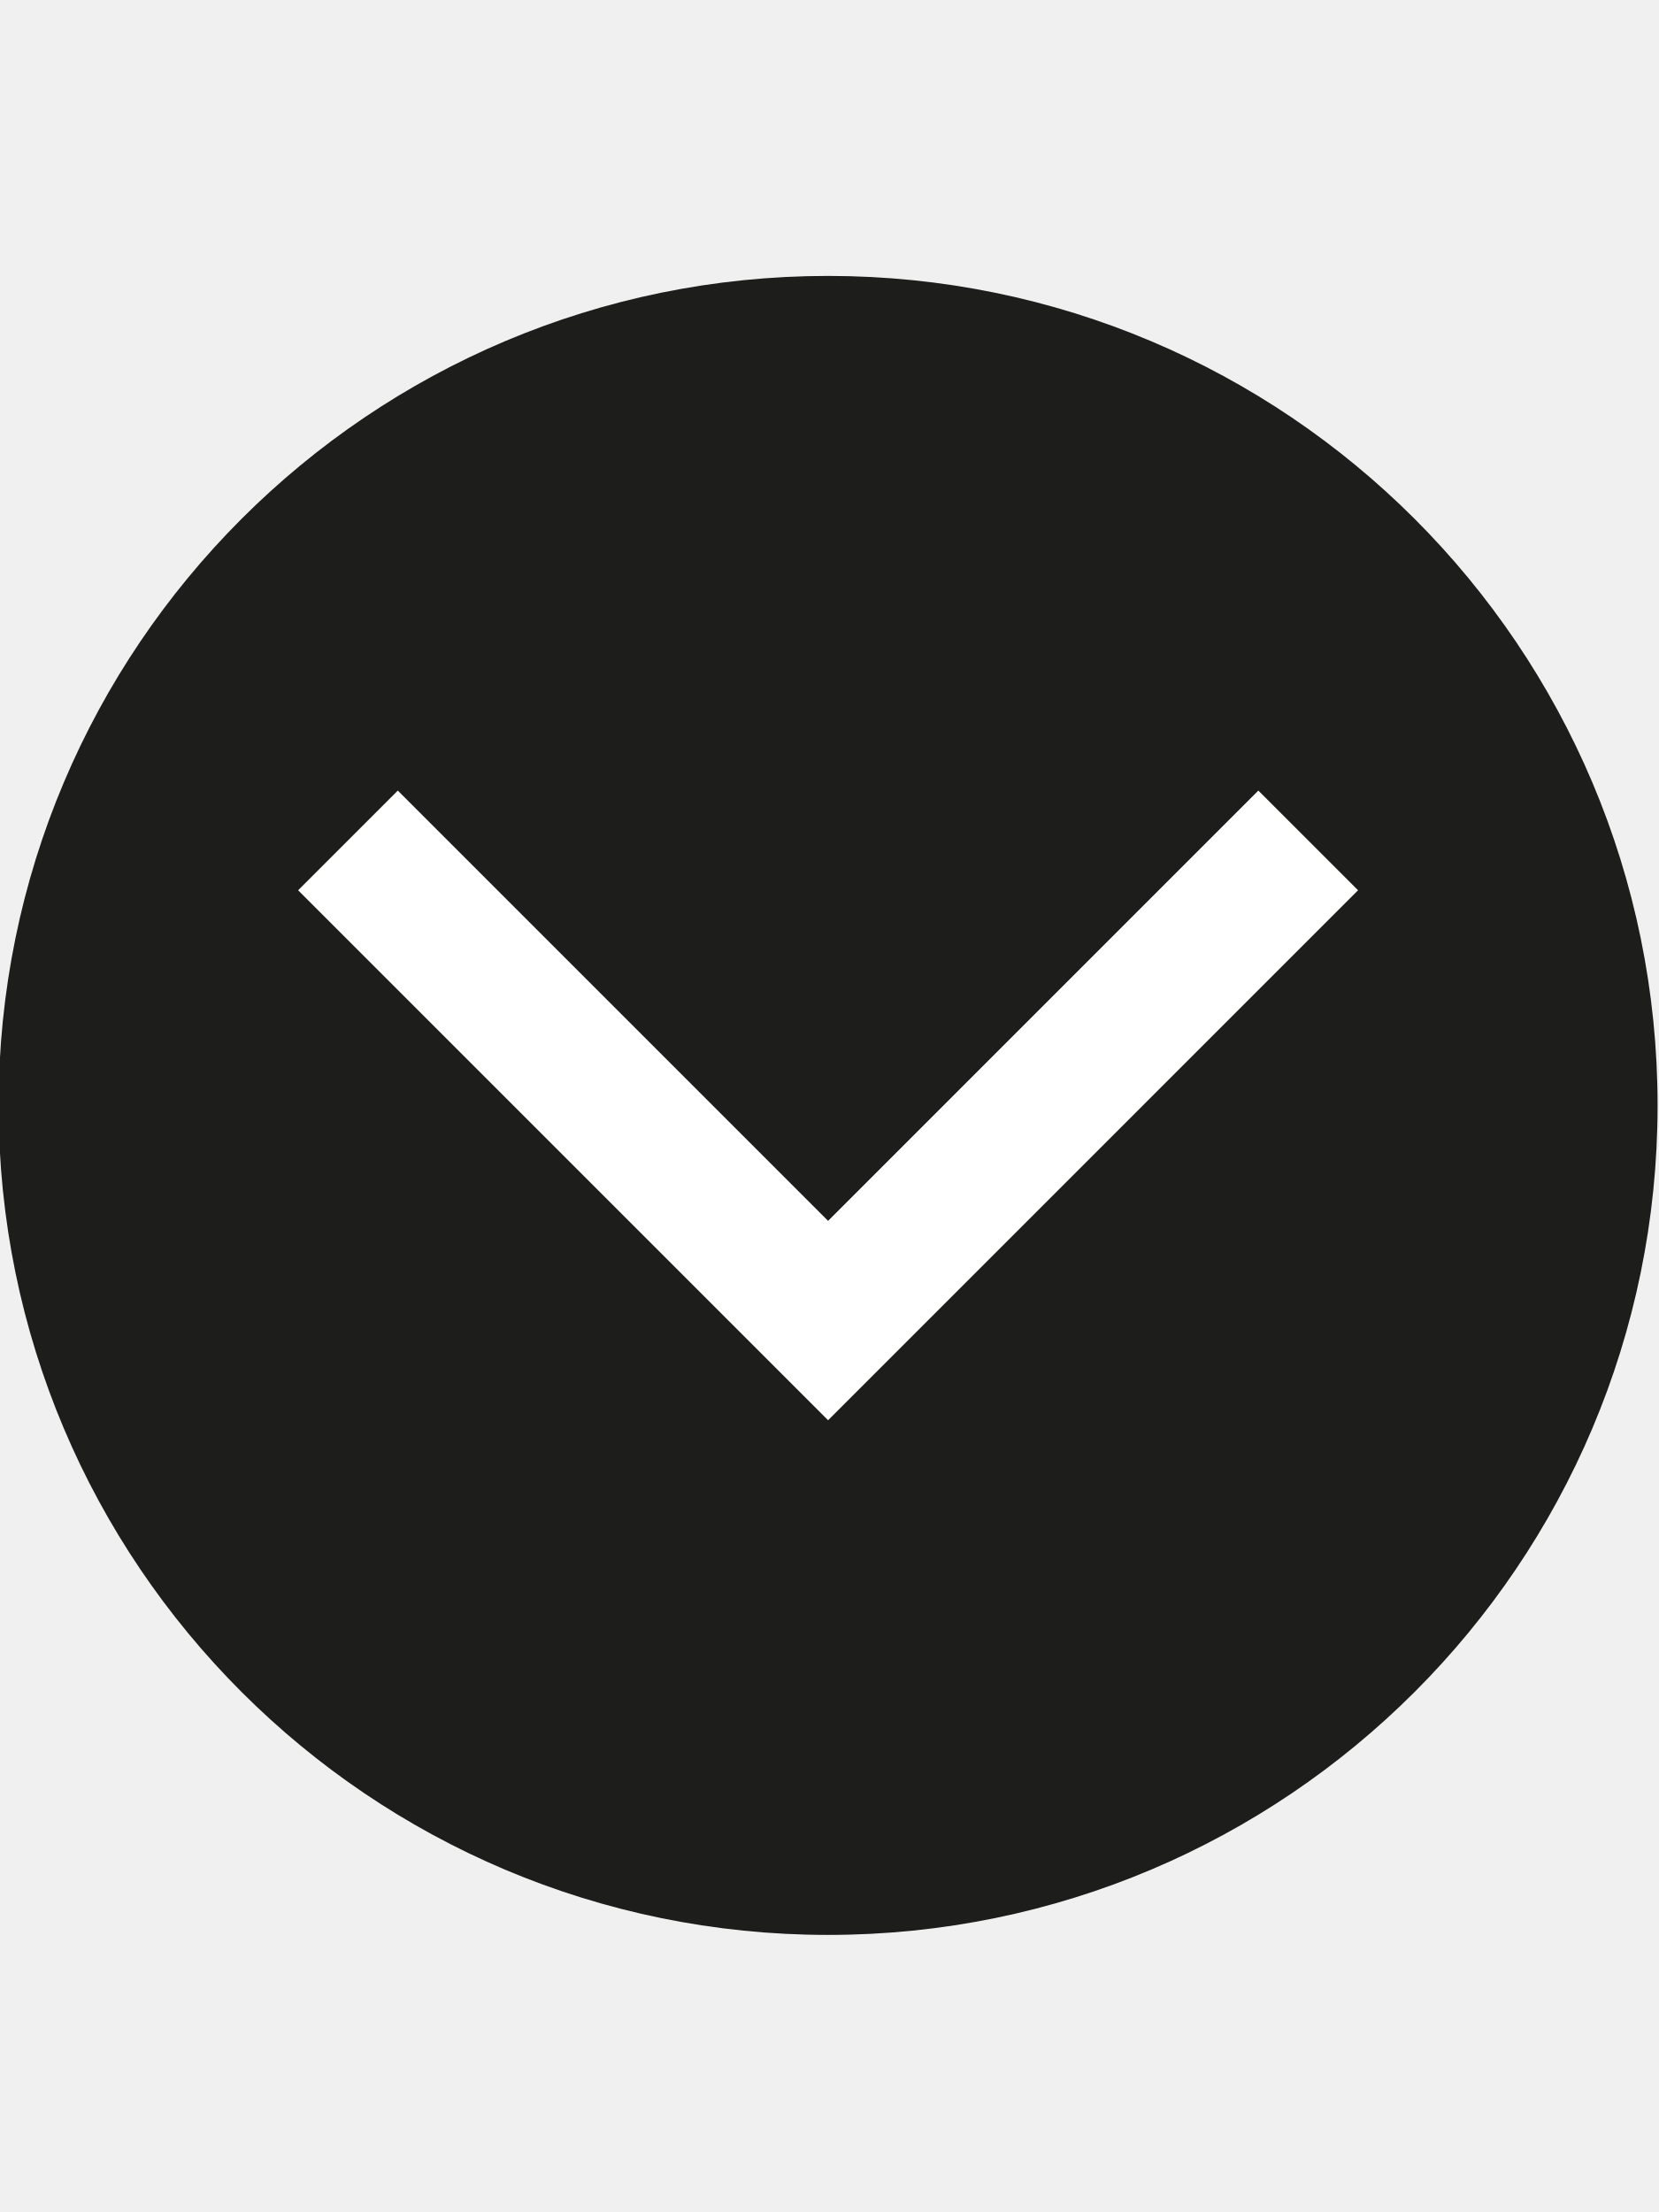
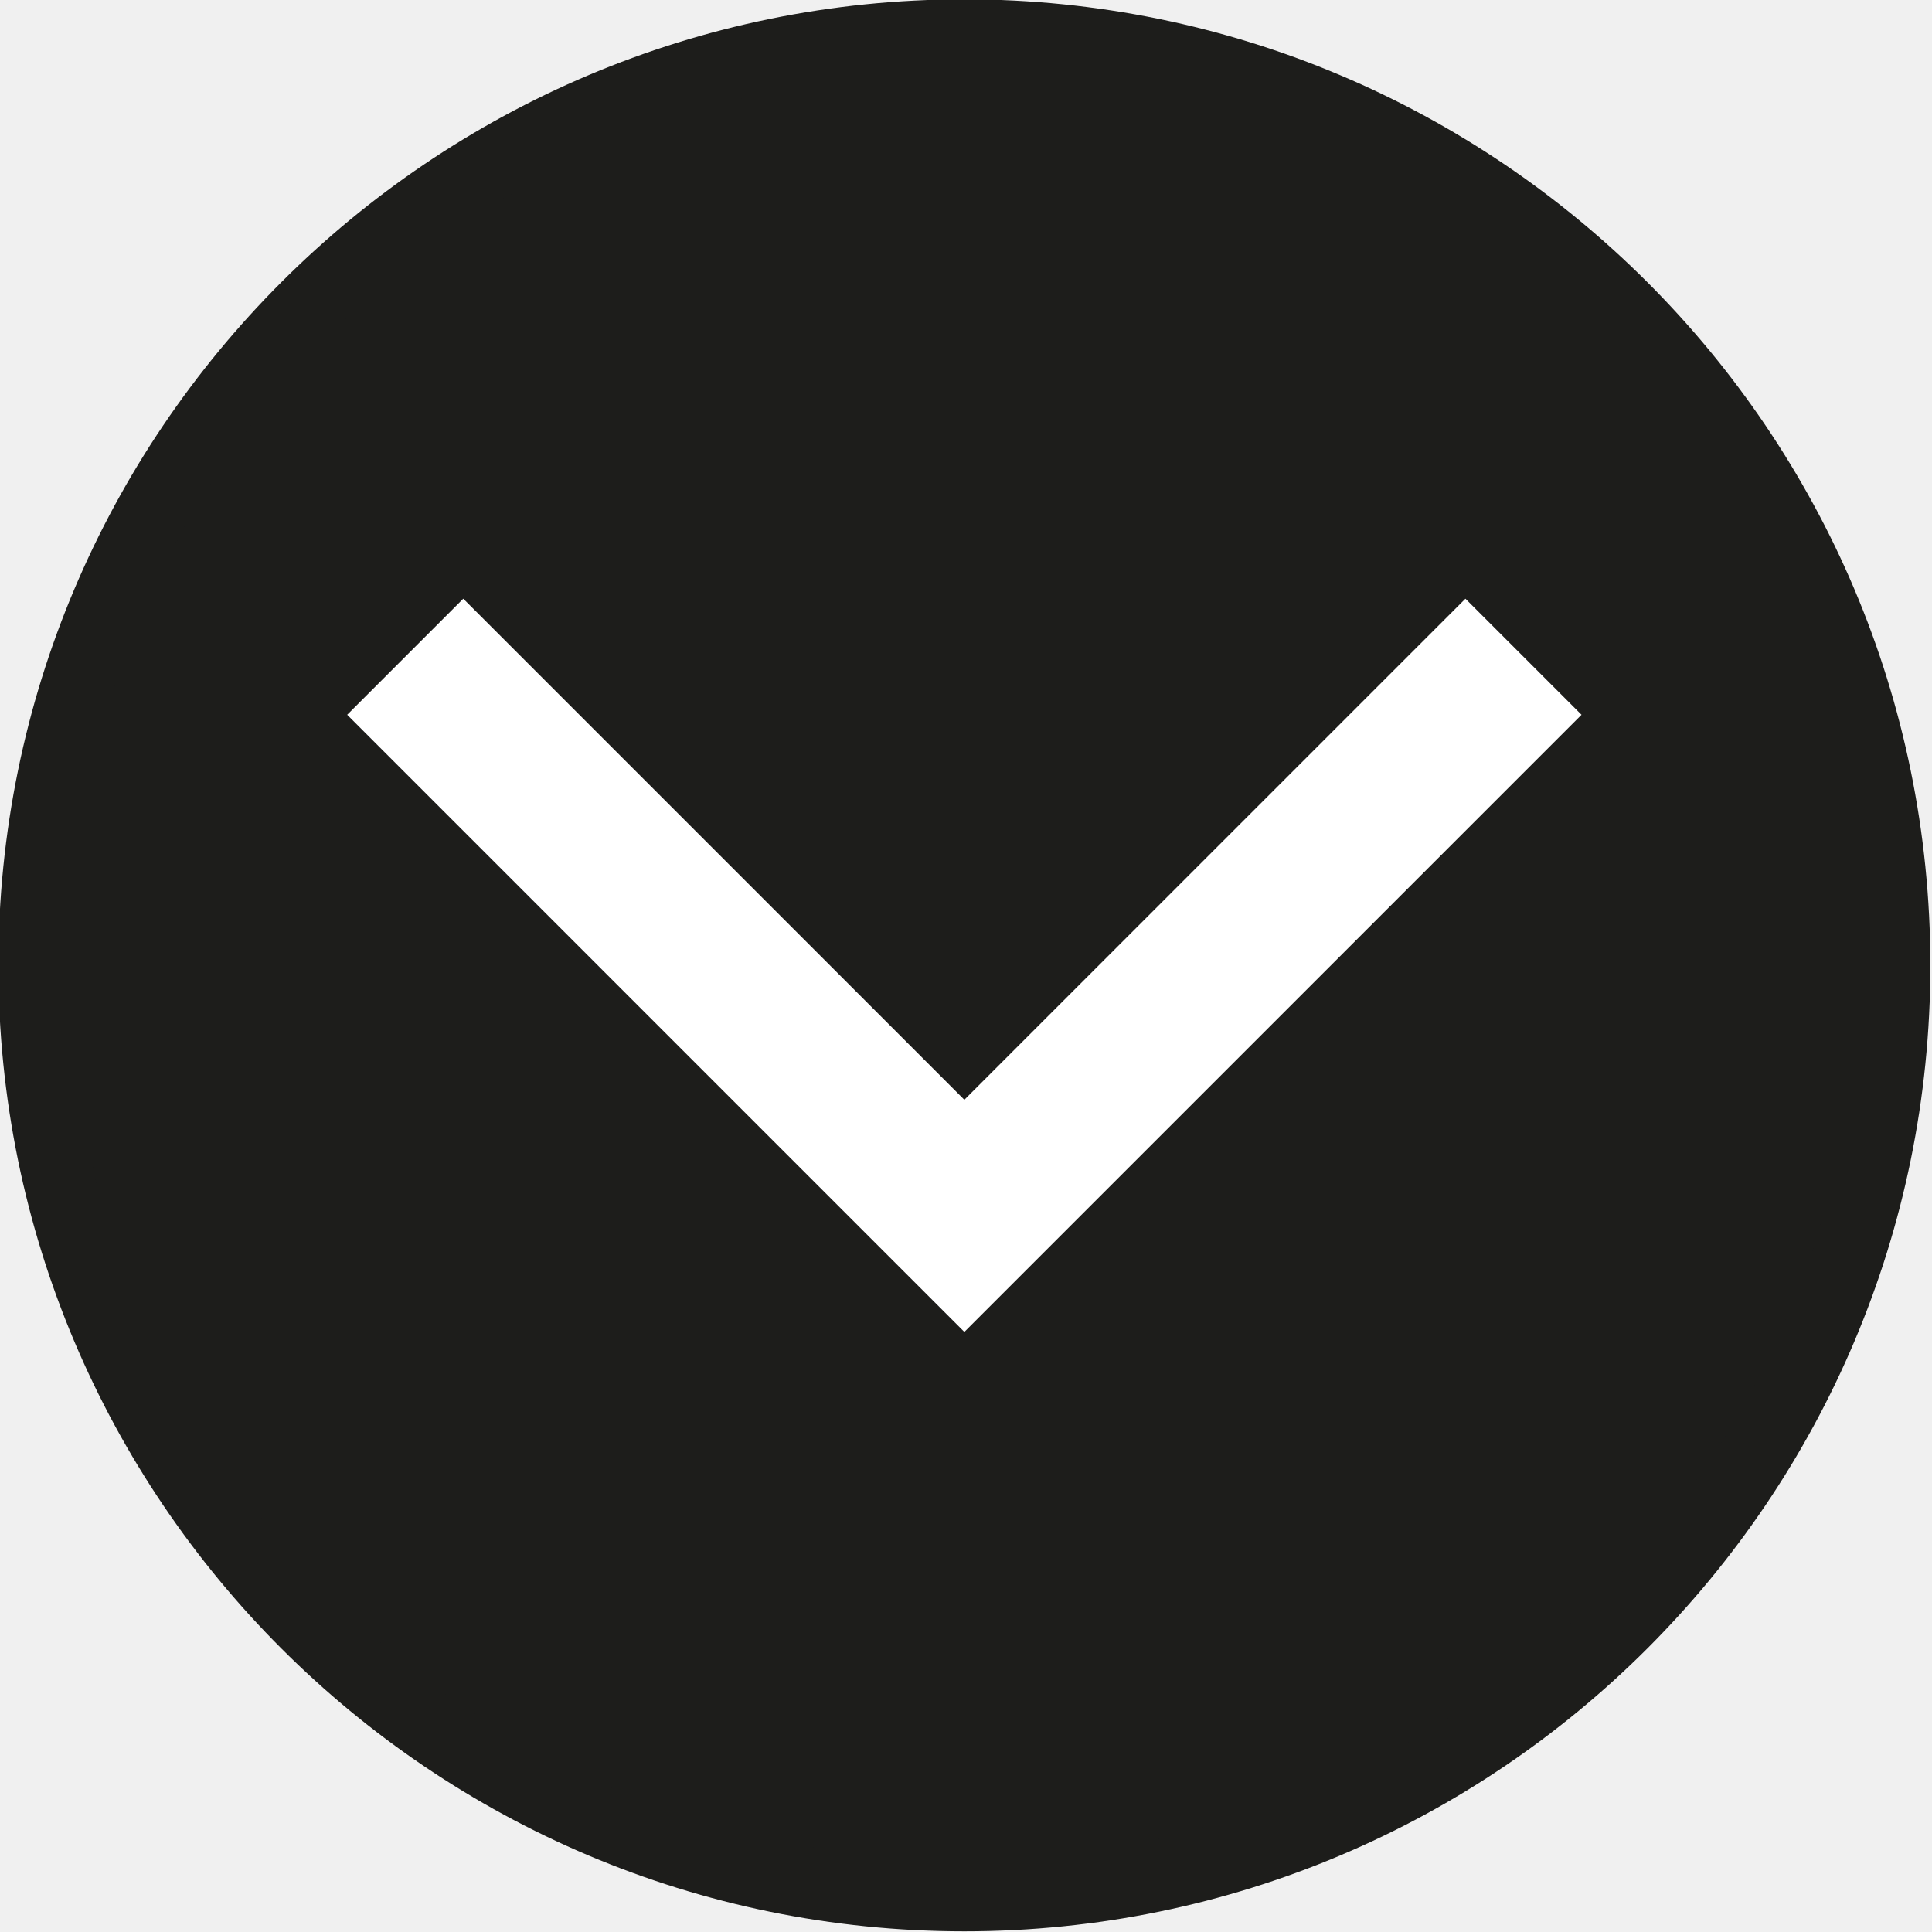
- <svg xmlns="http://www.w3.org/2000/svg" id="Ebene_1" data-name="Ebene 1" viewBox="0 0 1080 1440">
+ <svg xmlns="http://www.w3.org/2000/svg" id="Ebene_1" data-name="Ebene 1" viewBox="0 0 1080 1080">
  <defs>
    <style>.cls-1{fill:#1d1d1b;stroke:#1d1d1b;stroke-miterlimit:10;stroke-width:40px;}.cls-2{fill:#fff;}</style>
  </defs>
-   <circle class="cls-1" cx="539.08" cy="719.62" r="520" />
-   <polygon class="cls-2" points="819.18 514.67 539.08 794.78 258.97 514.67 194.08 579.56 474.18 859.67 474.18 859.67 539.08 924.56 539.08 924.56 539.08 924.56 603.97 859.67 603.97 859.67 884.08 579.56 819.18 514.67" />
+   <circle class="cls-1" cx="539.08" cy="539.62" r="520" />
+   <polygon class="cls-2" points="819.18 334.67 539.08 614.78 258.97 334.67 194.08 399.56 474.18 679.67 474.18 679.67 539.08 744.56 539.08 744.56 539.08 744.56 603.97 679.67 603.97 679.67 884.08 399.56 819.18 334.67" />
</svg>
